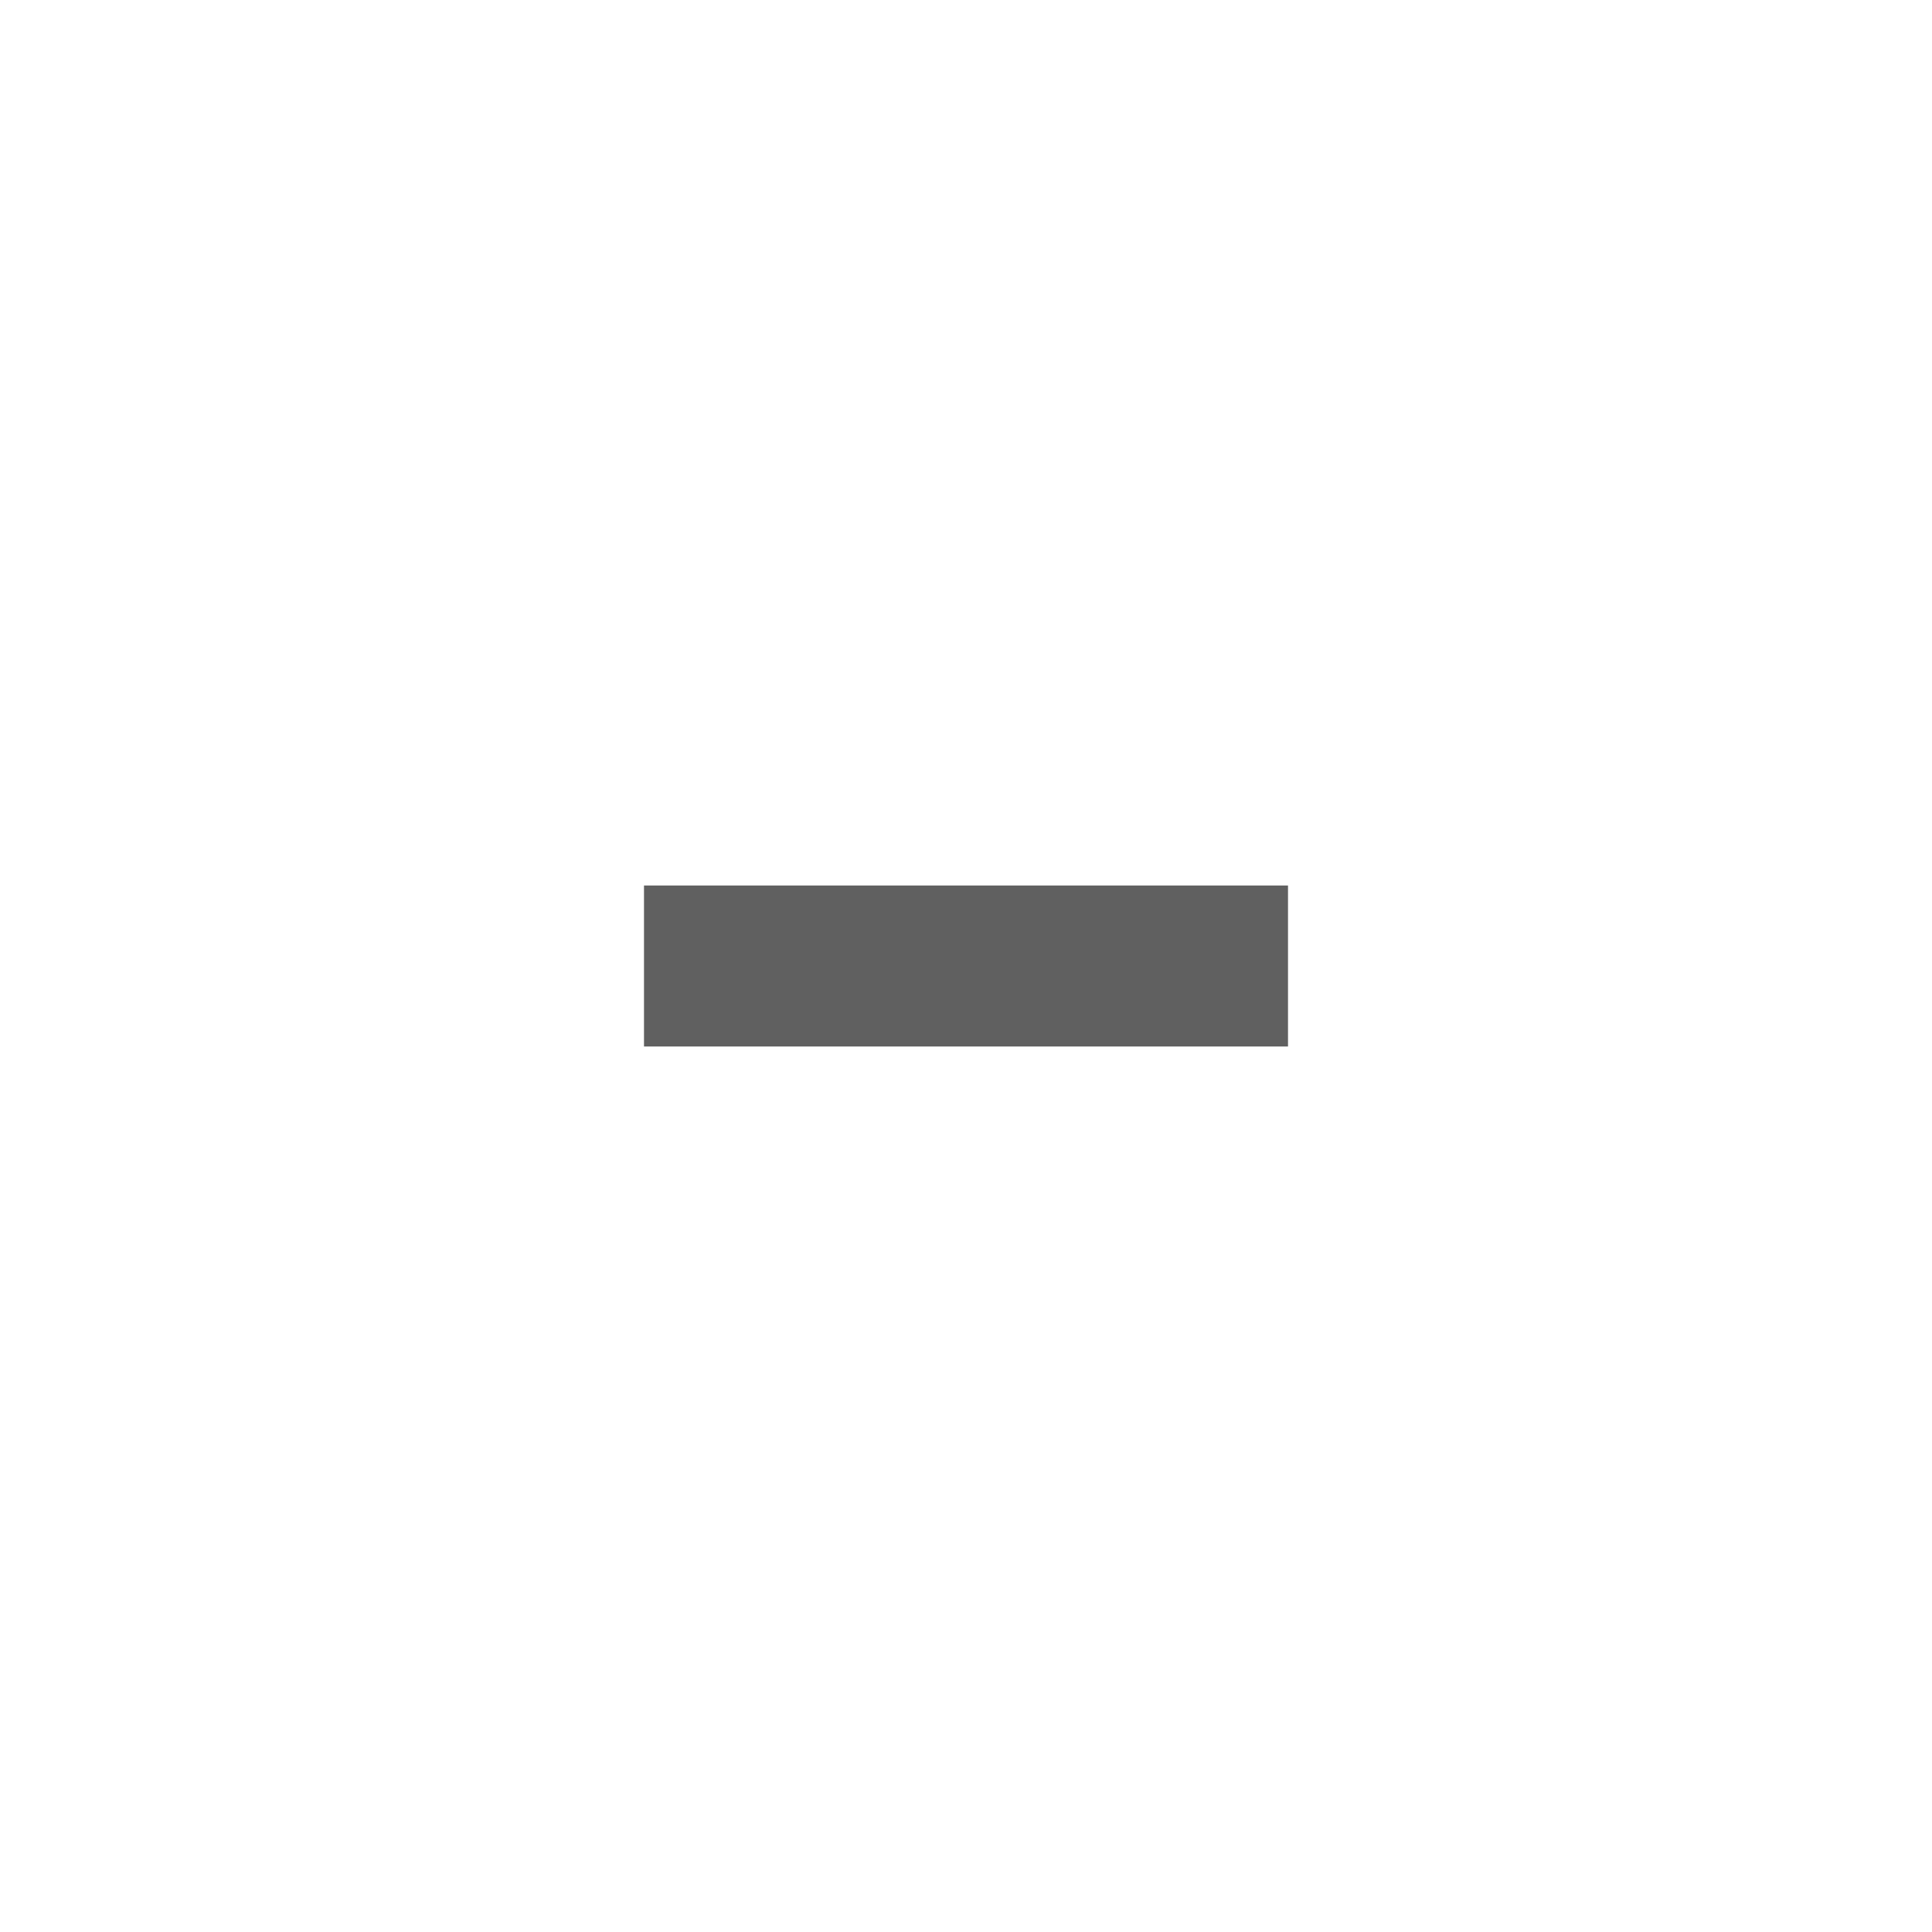
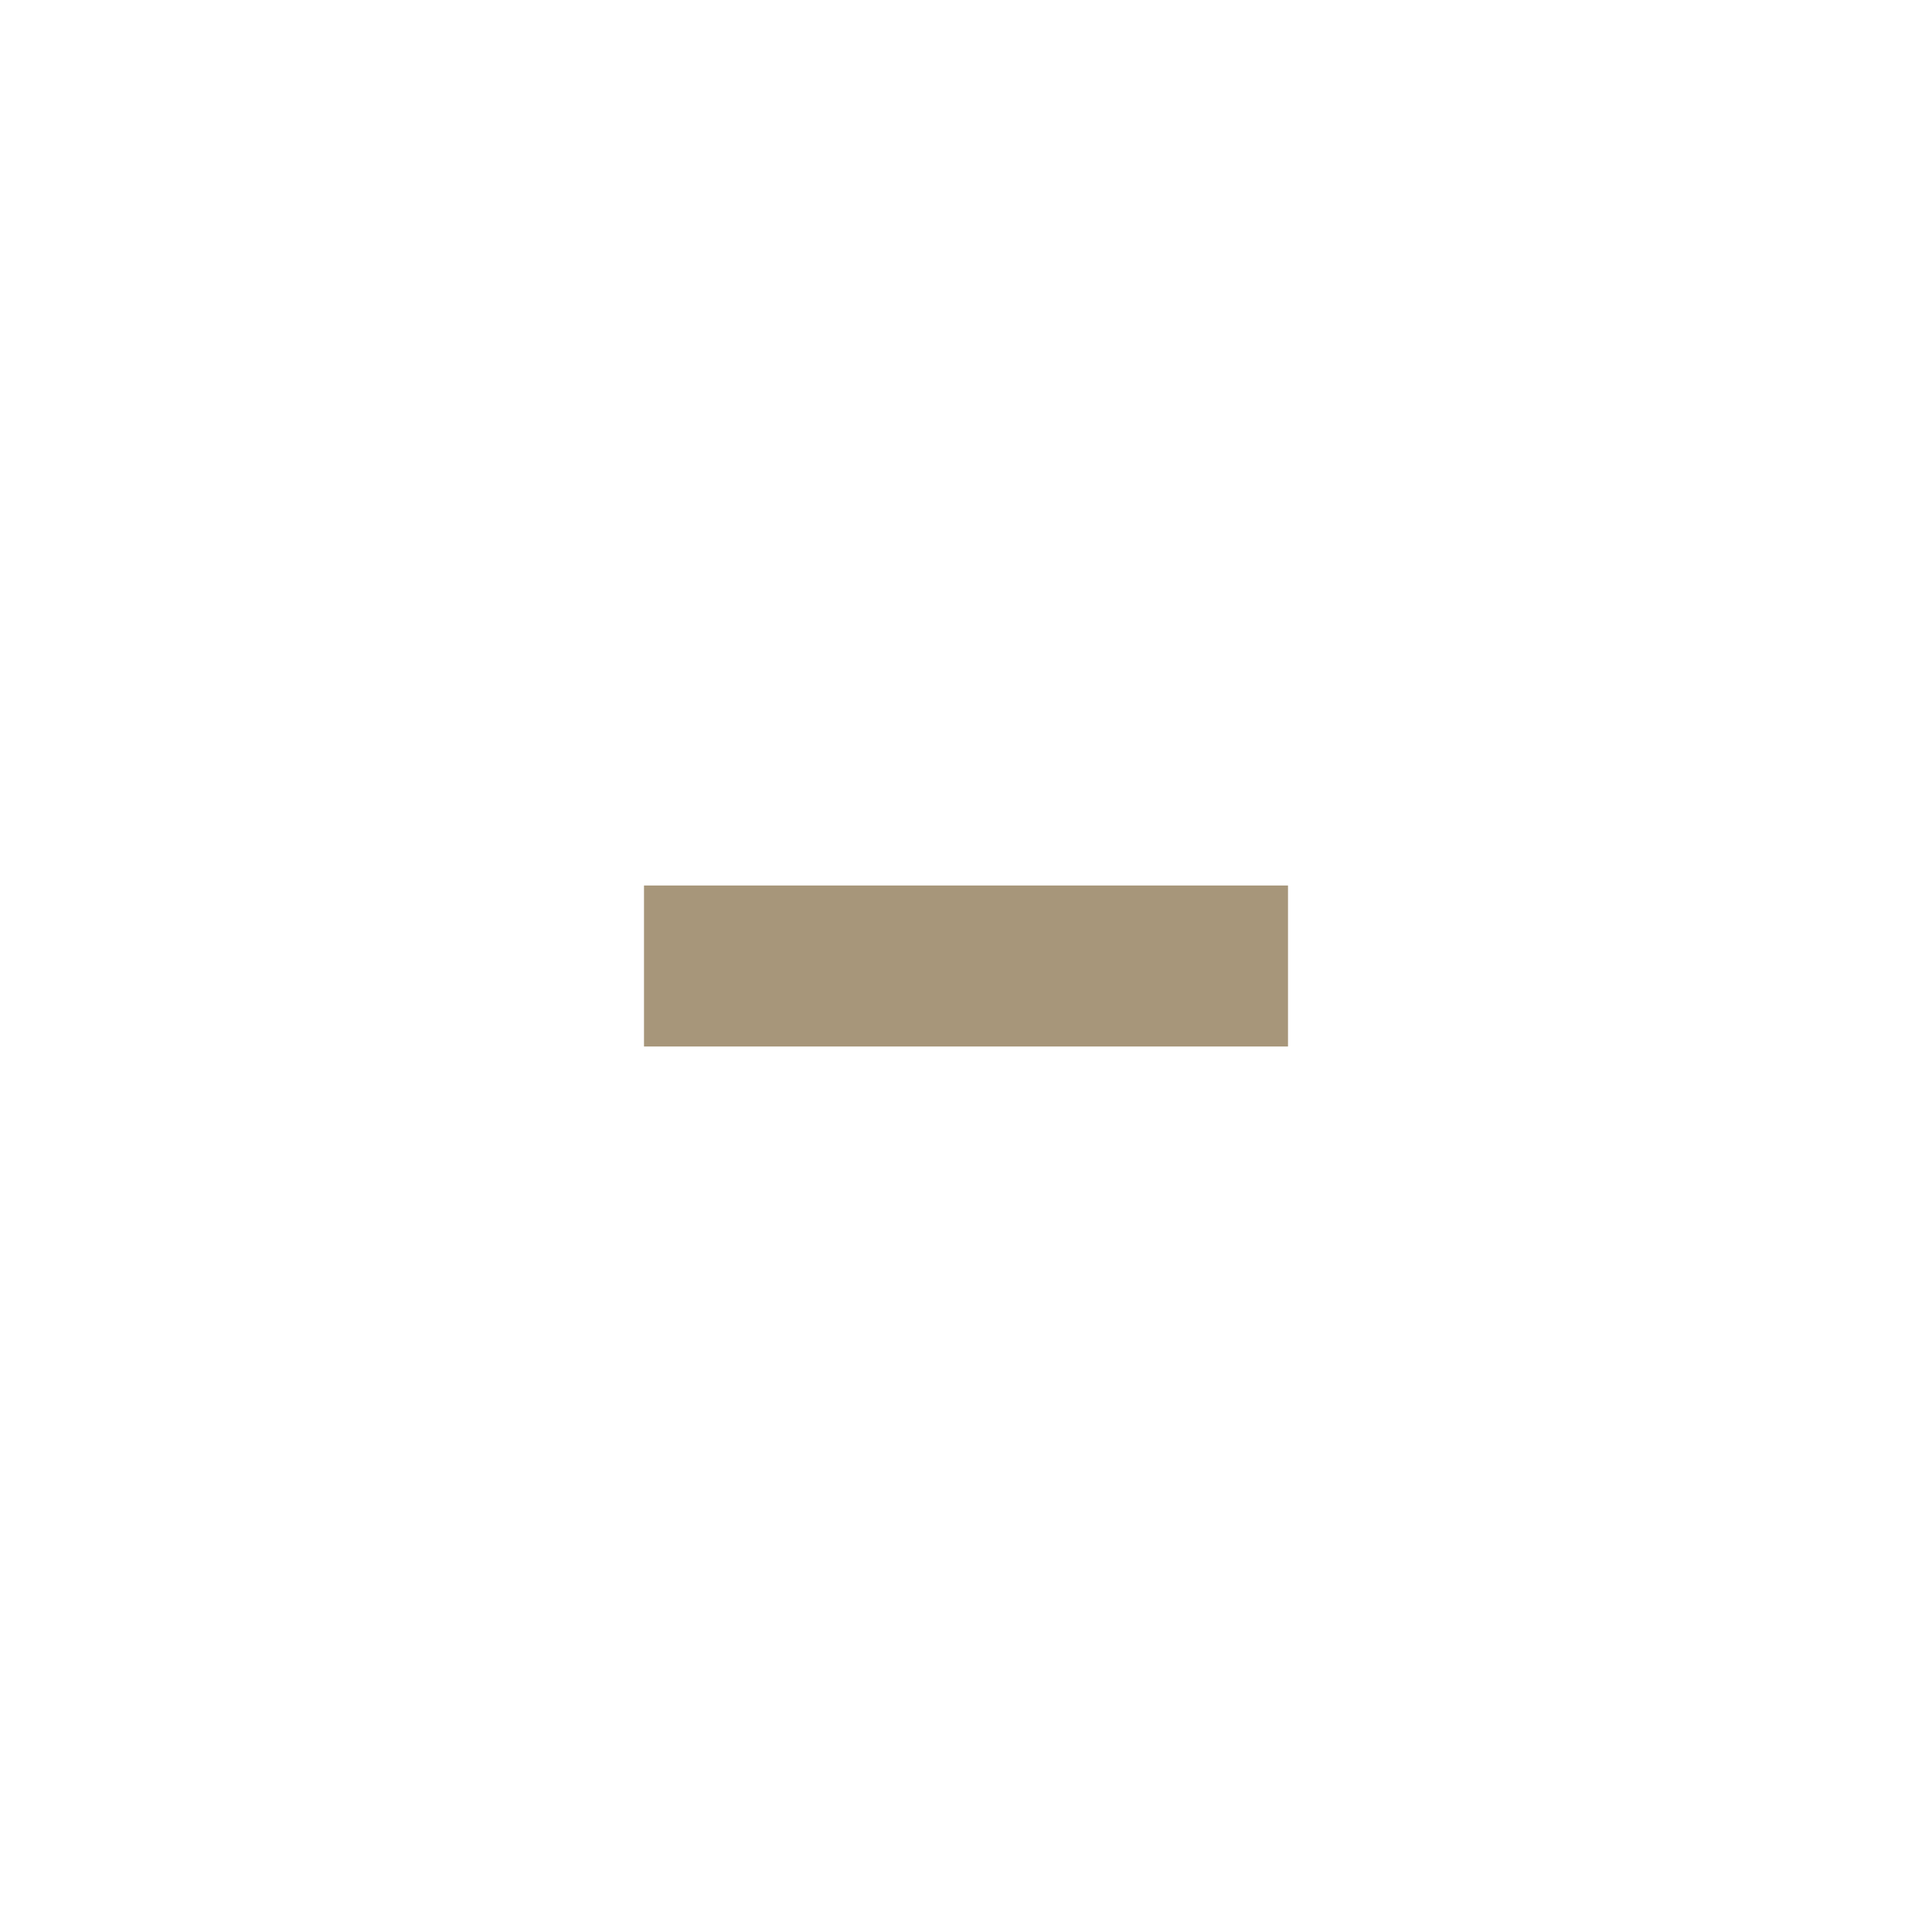
<svg xmlns="http://www.w3.org/2000/svg" version="1.1" x="0px" y="0px" width="24px" height="24px" viewBox="0 0 24 24" xml:space="preserve">
-   <rect x="8" y="11" fill="#606060" width="8" height="2" />
+   <rect x="8" y="11" fill="#a7967a" width="8" height="2" />
</svg>
